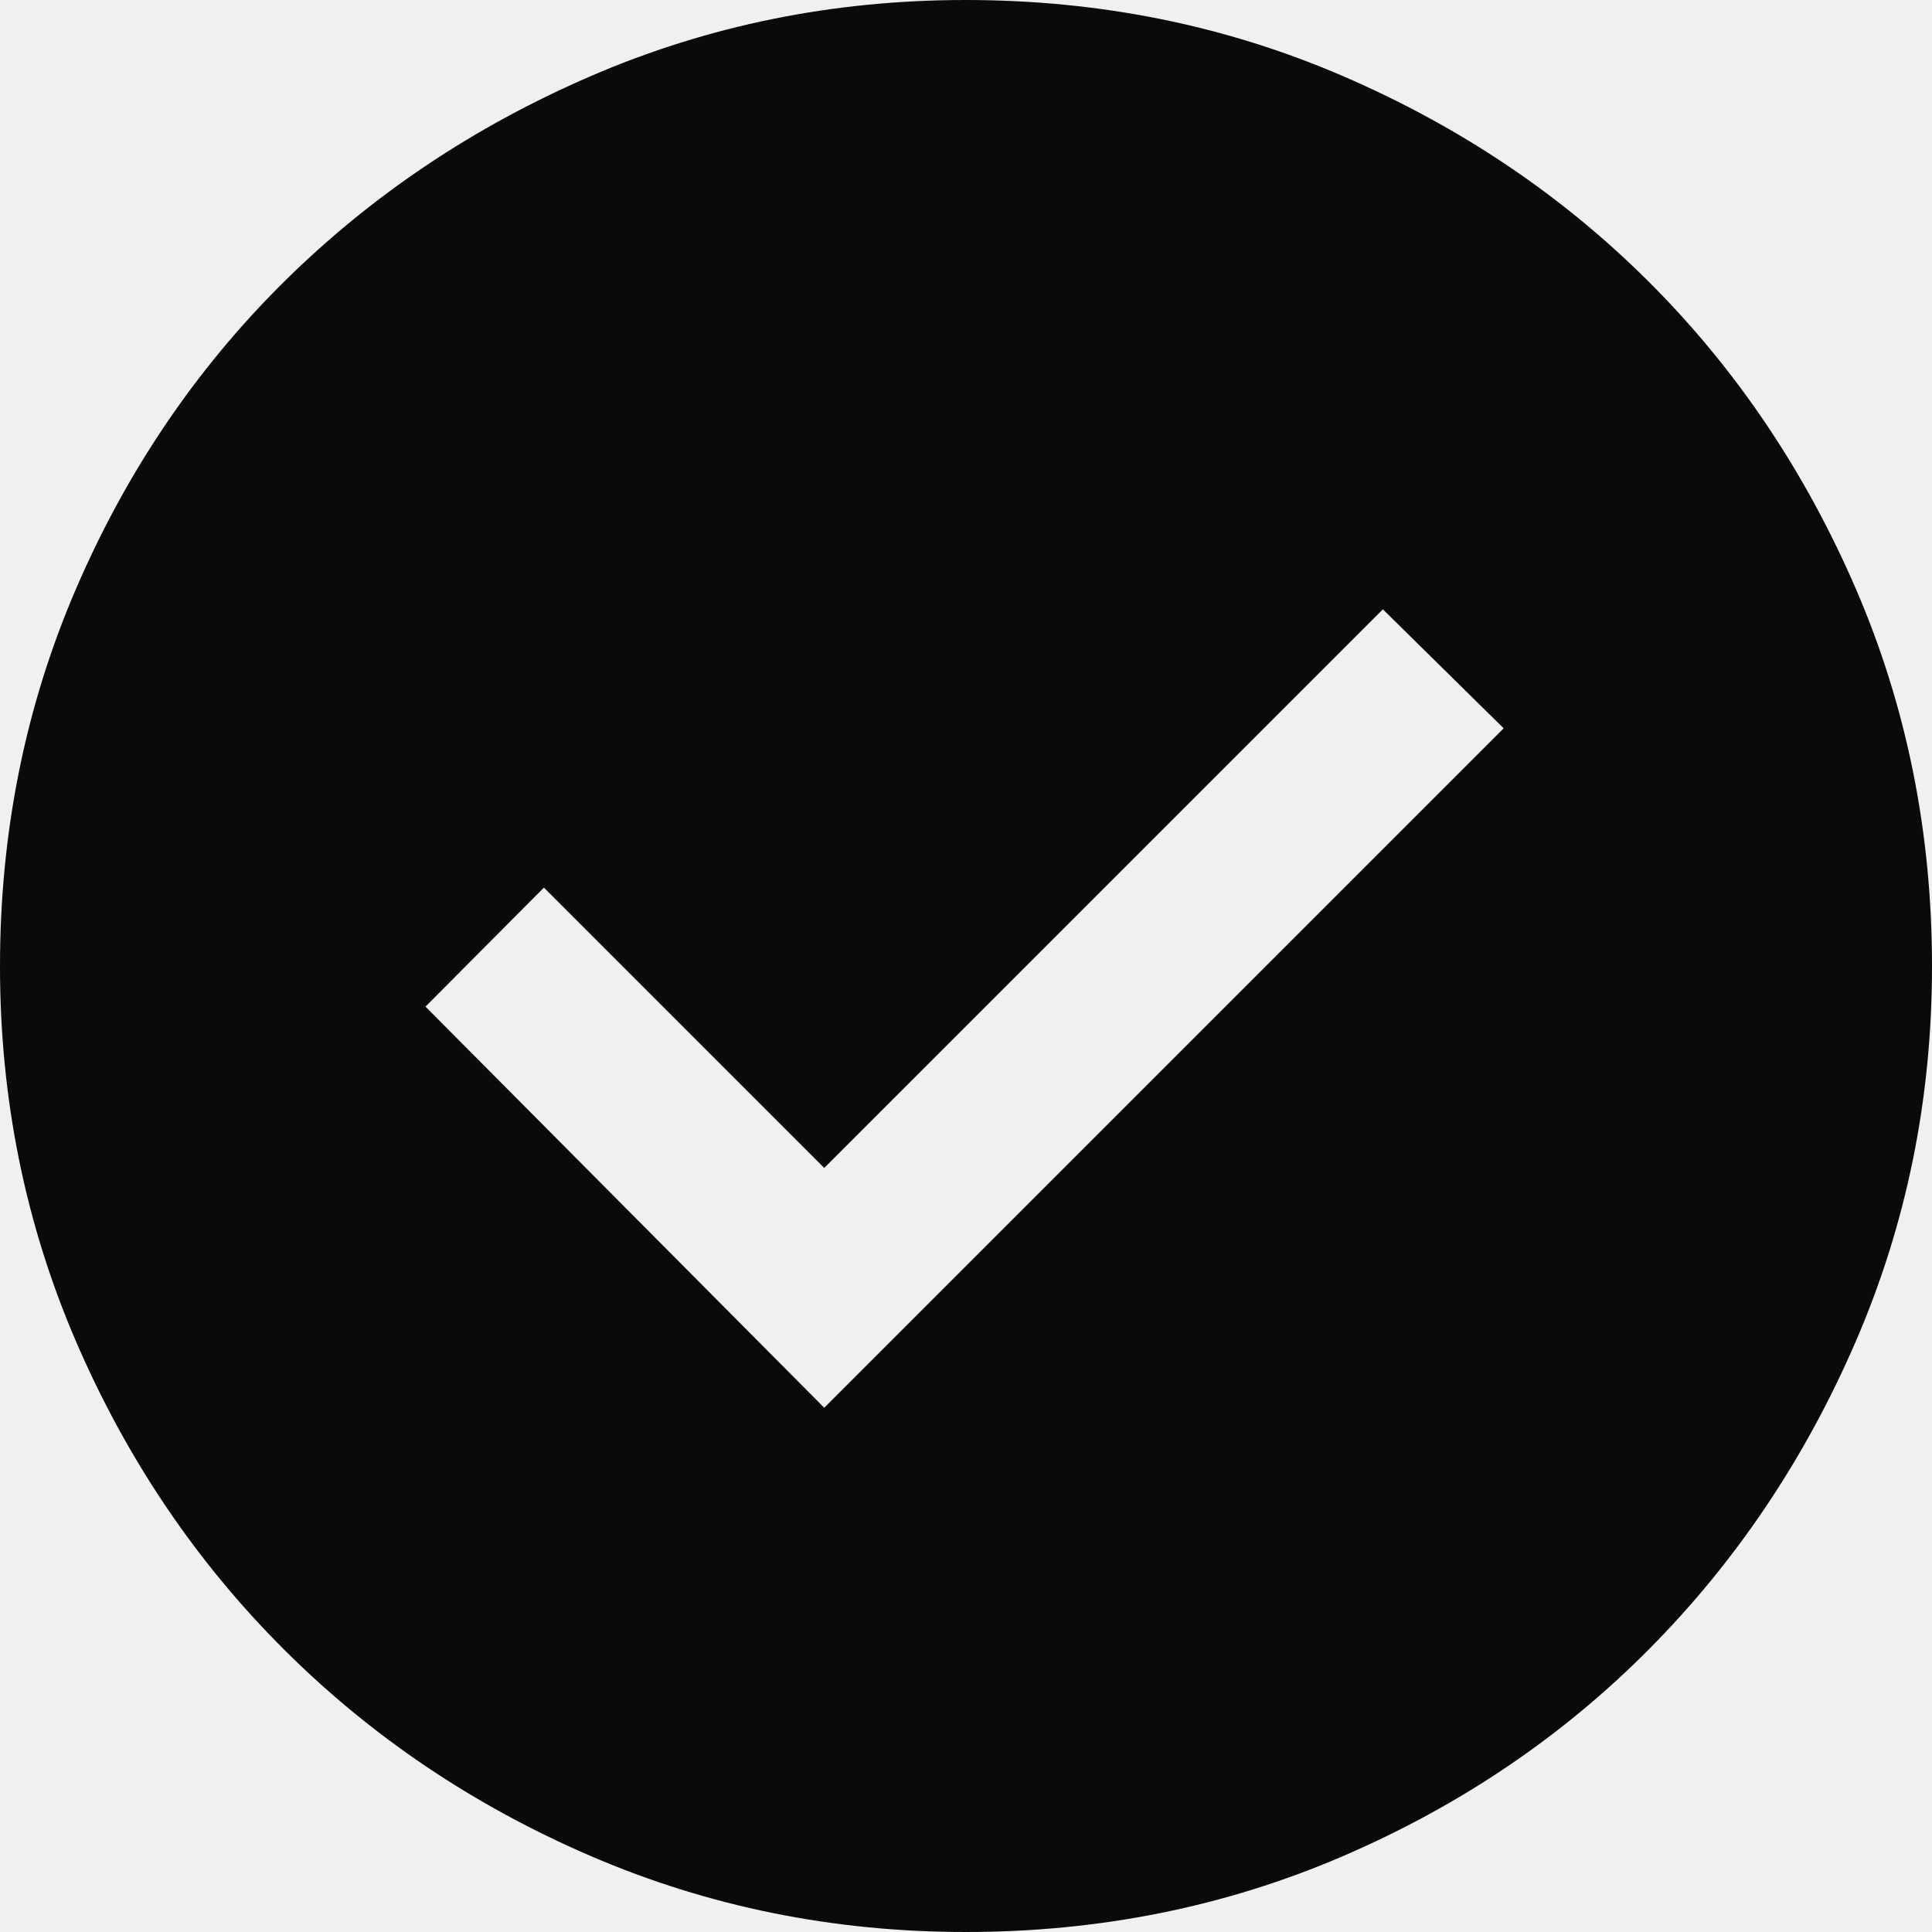
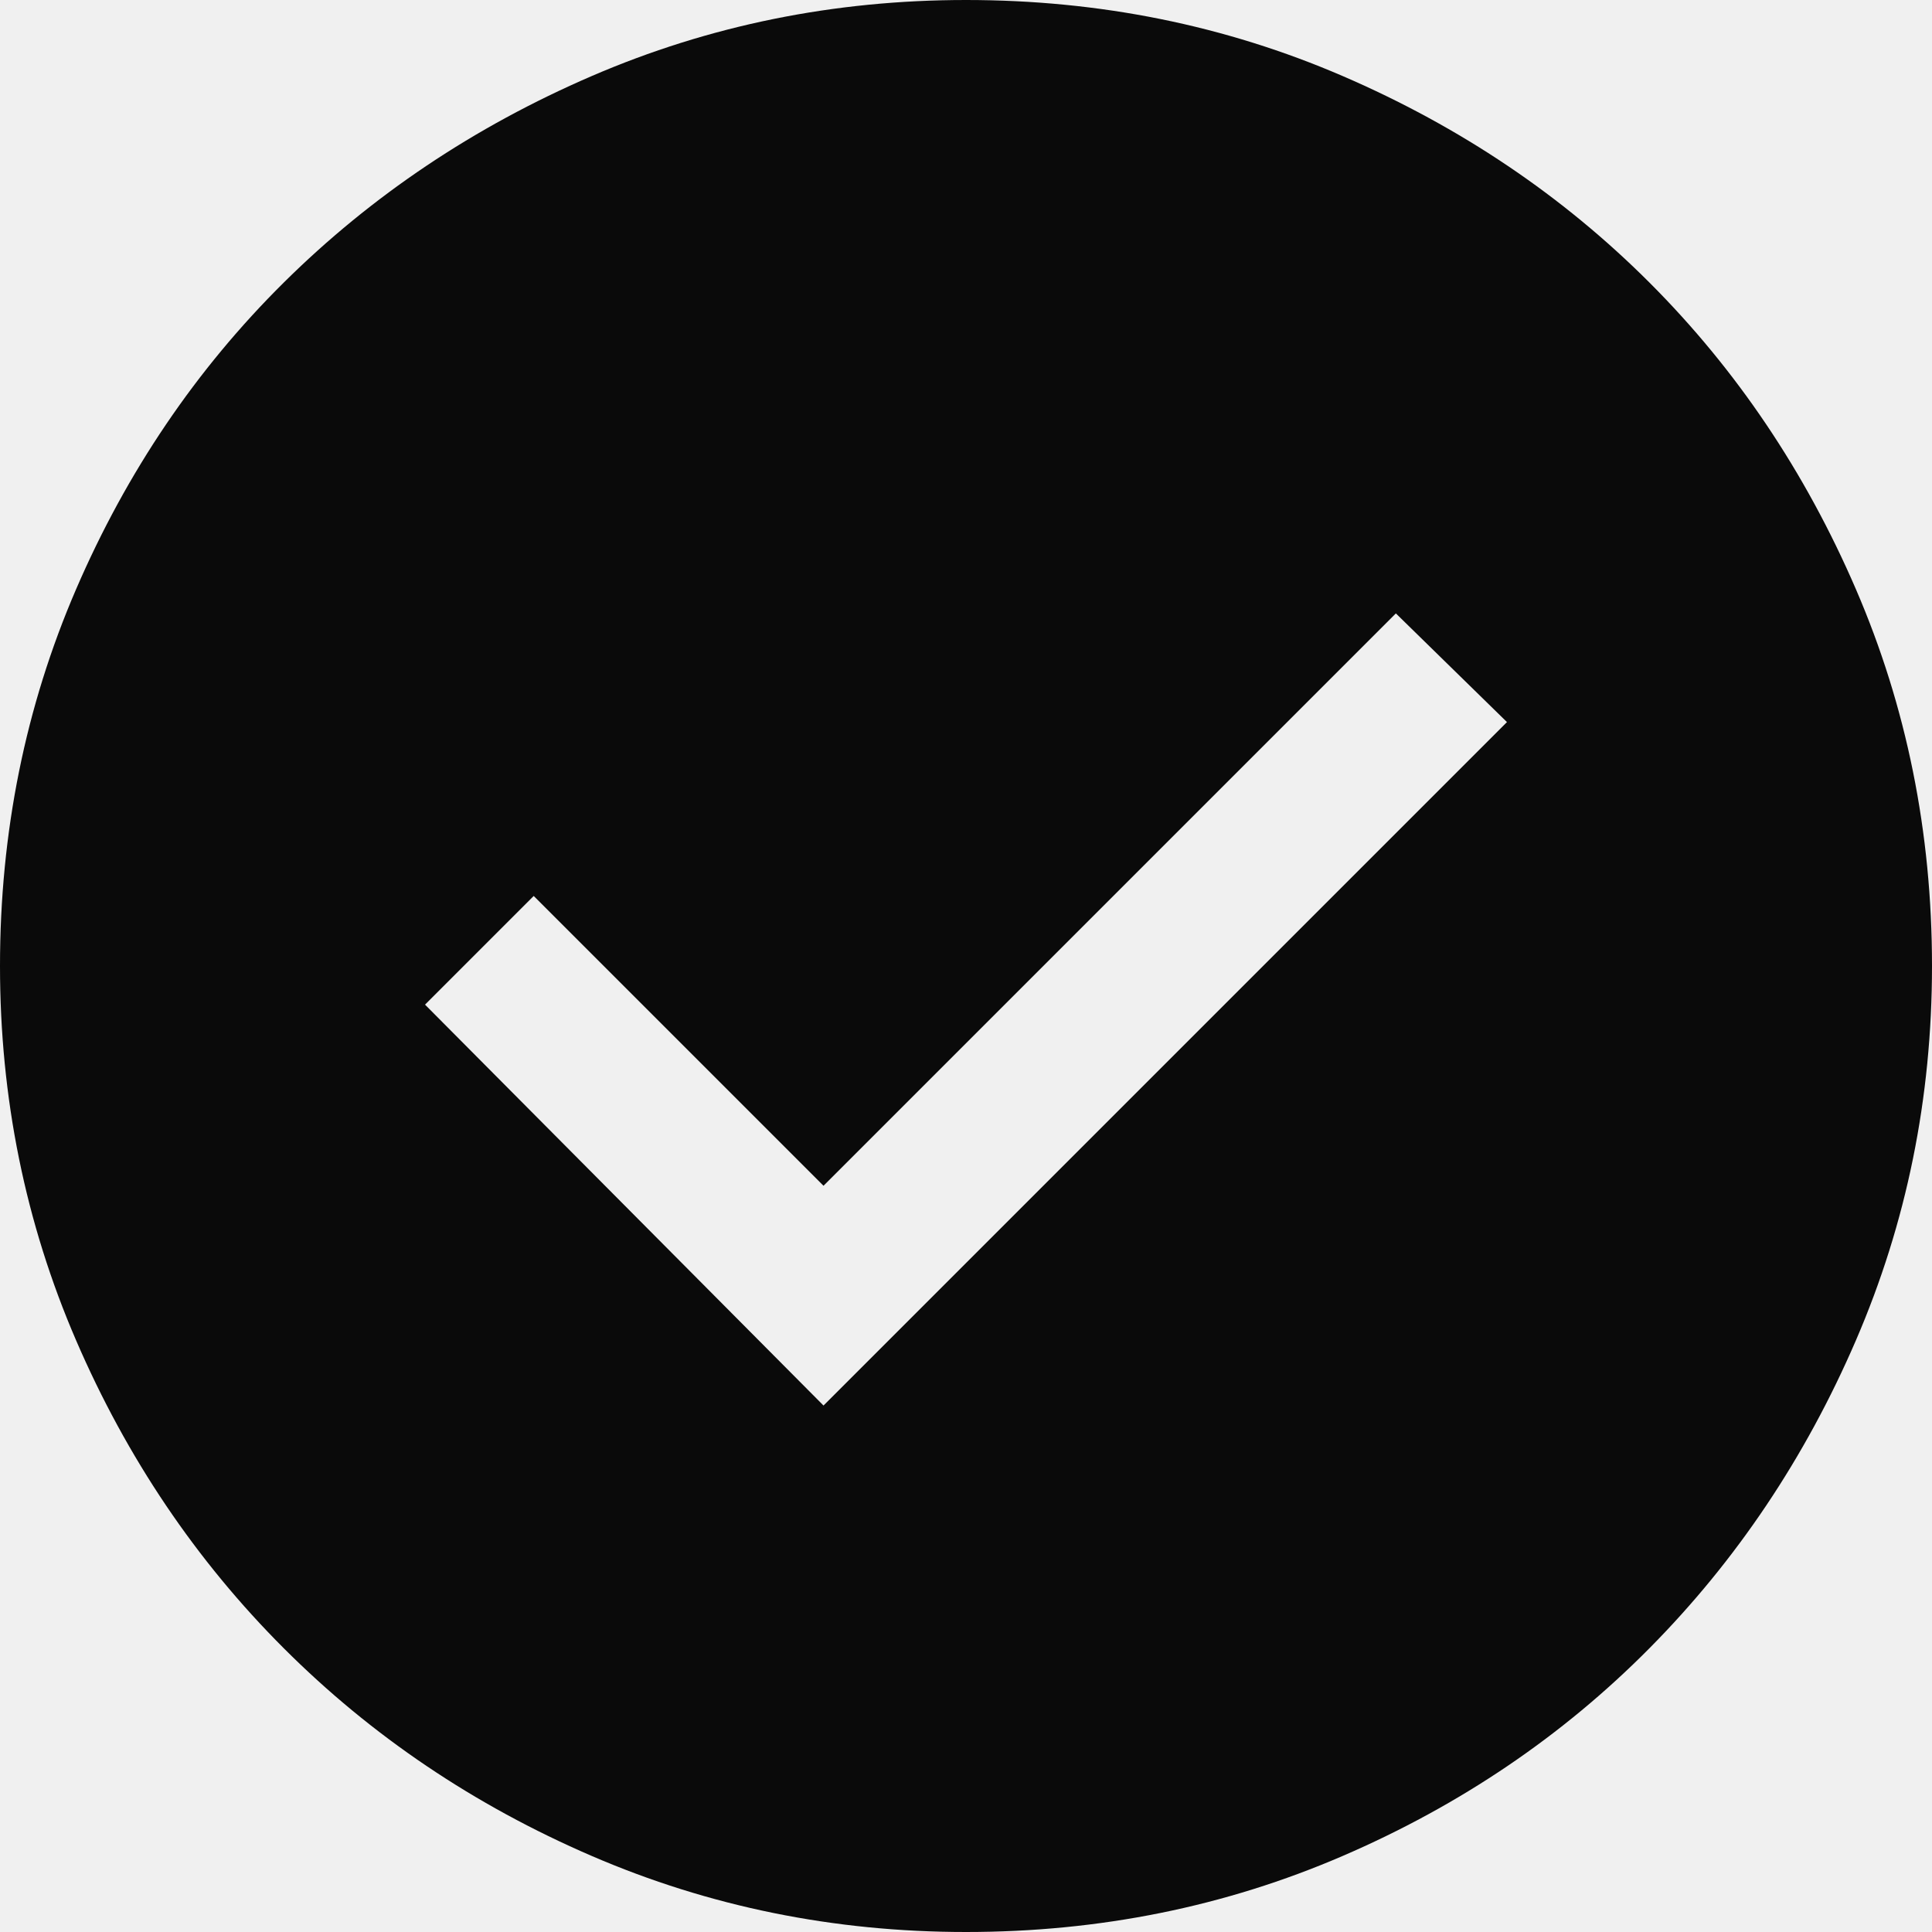
- <svg xmlns="http://www.w3.org/2000/svg" width="200" height="200" viewBox="0 0 200 200" fill="none">
-   <g clip-path="url(#clip0_1127_13)">
-     <path d="M85.324 145.73L155.659 75.394L143.155 63.077L85.324 120.907L56.305 91.887L44.046 104.205L85.324 145.73ZM99.979 200C86.276 200 73.345 197.383 61.185 192.15C49.025 186.917 38.404 179.759 29.322 170.678C20.241 161.596 13.083 150.978 7.85 138.823C2.617 126.669 0 113.74 0 100.038C0 86.171 2.617 73.158 7.85 60.998C13.083 48.837 20.238 38.257 29.313 29.255C38.388 20.254 49.005 13.127 61.163 7.876C73.32 2.625 86.252 0 99.957 0C113.827 0 126.845 2.624 139.009 7.872C151.174 13.12 161.756 20.242 170.754 29.238C179.753 38.235 186.877 48.814 192.126 60.975C197.375 73.137 200 86.155 200 100.03C200 113.737 197.375 126.671 192.124 138.831C186.873 150.99 179.746 161.608 170.745 170.685C161.743 179.762 151.165 186.917 139.011 192.15C126.856 197.383 113.845 200 99.979 200Z" fill="#0A0A0A" />
-   </g>
-   <defs>
-     <clipPath id="clip0_1127_13">
-       <rect width="200" height="200" fill="white" />
-     </clipPath>
-   </defs>
+ <svg xmlns="http://www.w3.org/2000/svg" width="48" height="48" viewBox="0 0 48 48" fill="none">
+   <path d="M20.46 34.92L37.44 17.94L34.68 15.24L20.46 29.46L13.26 22.26L10.56 24.96L20.46 34.92ZM24 48C20.72 48 17.62 47.37 14.7 46.11C11.78 44.85 9.23 43.13 7.05 40.95C4.87 38.77 3.15 36.22 1.89 33.3C0.63 30.38 0 27.28 0 24C0 20.68 0.63 17.56 1.89 14.64C3.15 11.72 4.87 9.18 7.05 7.02C9.23 4.86 11.78 3.15 14.7 1.89C17.62 0.63 20.72 0 24 0C27.32 0 30.44 0.63 33.36 1.89C36.28 3.15 38.82 4.86 40.98 7.02C43.14 9.18 44.85 11.72 46.11 14.64C47.37 17.56 48 20.68 48 24C48 27.28 47.37 30.38 46.11 33.3C44.85 36.22 43.14 38.77 40.98 40.95C38.82 43.13 36.28 44.85 33.36 46.11C30.44 47.37 27.32 48 24 48Z" fill="#0A0A0A" />
</svg>
